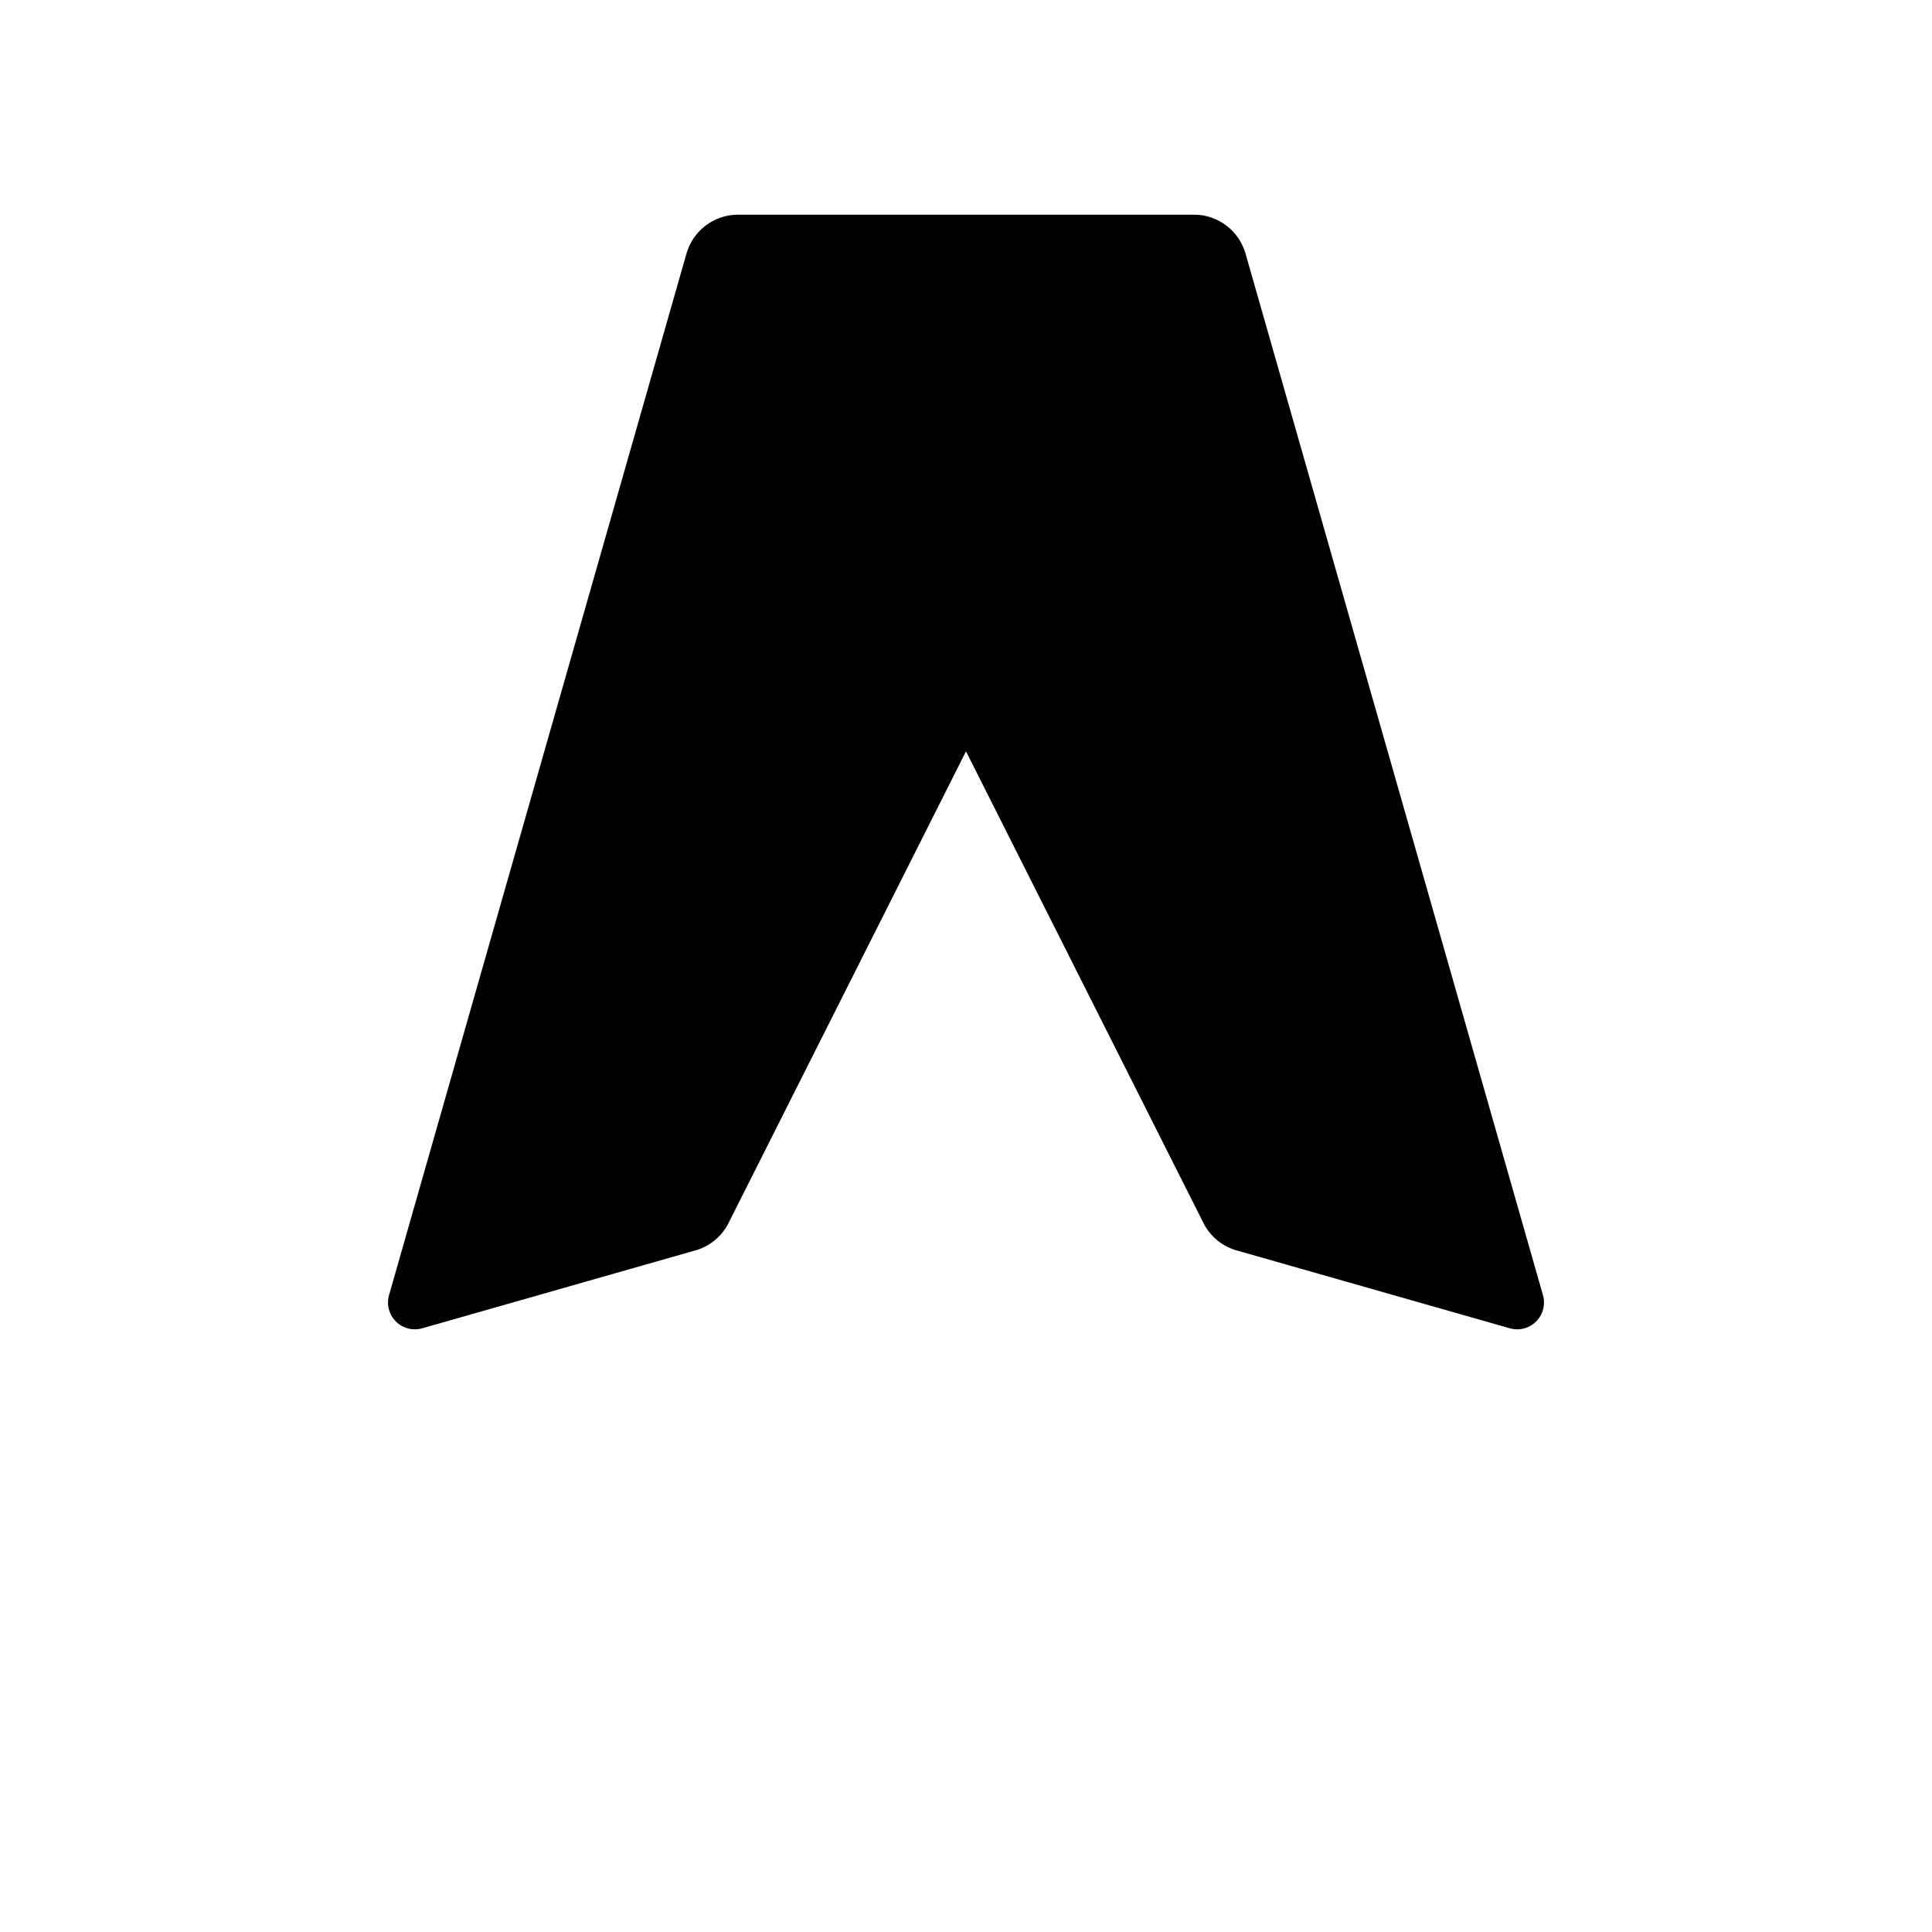
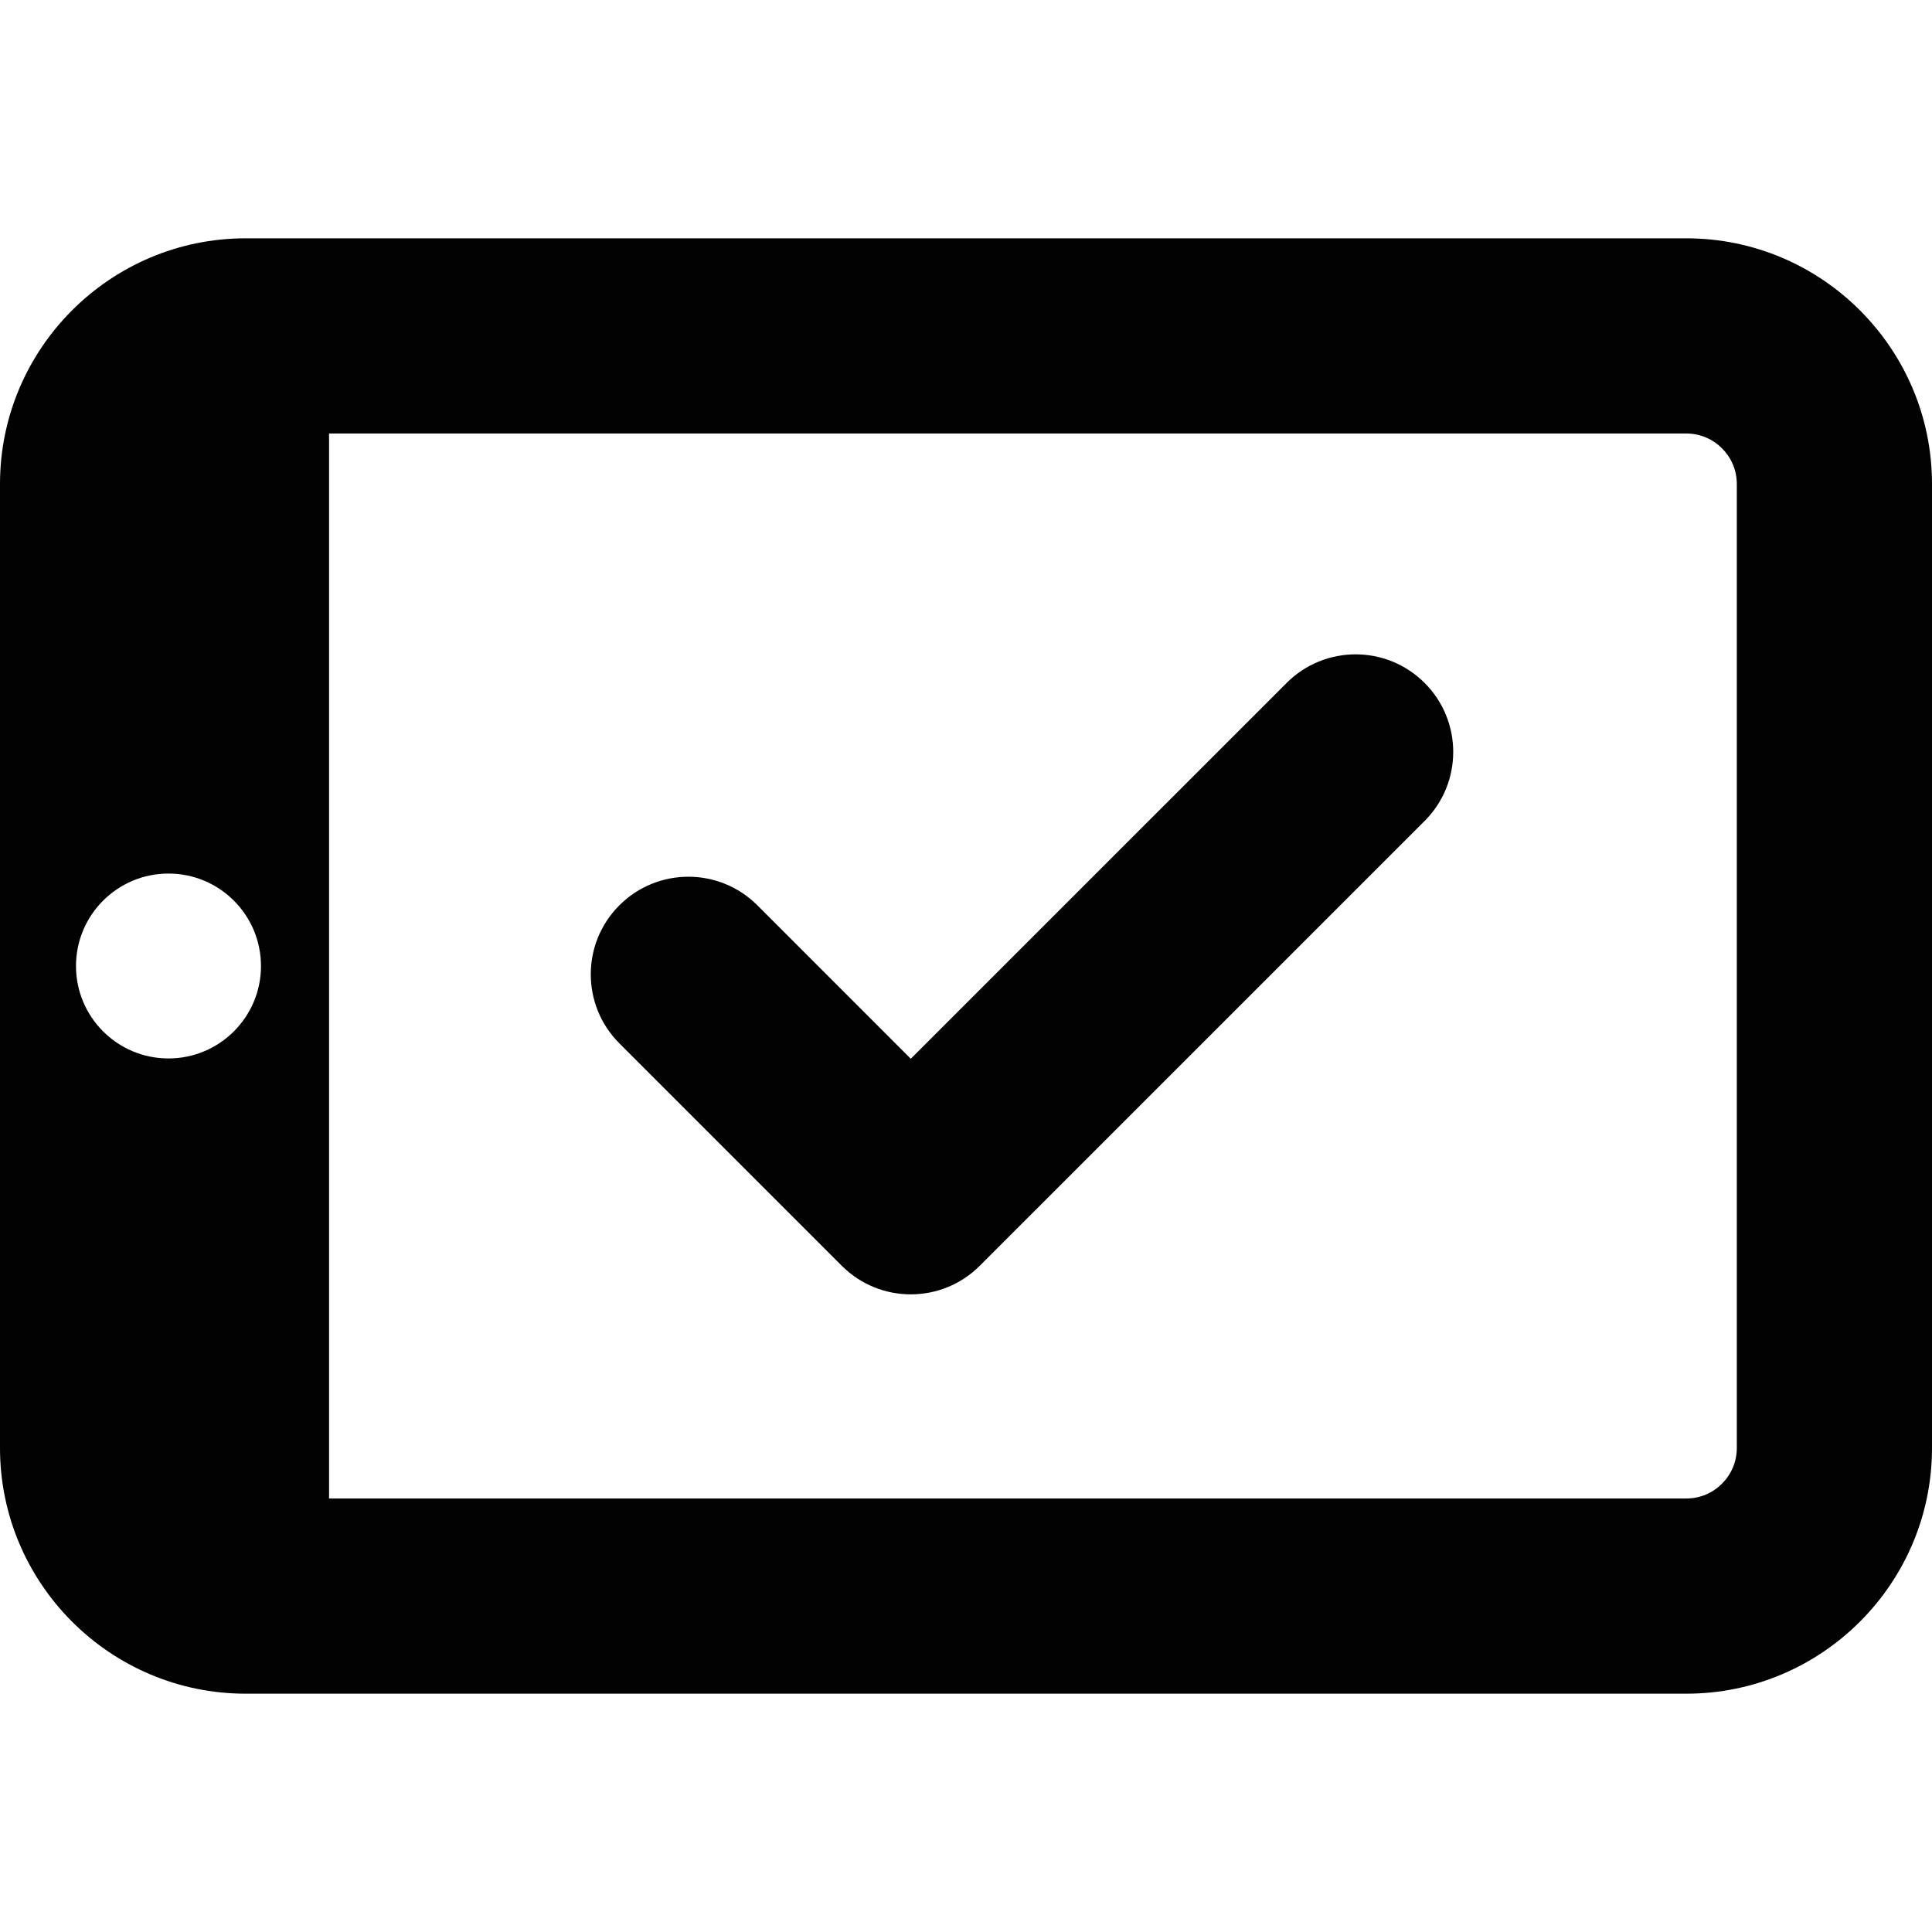
- <svg xmlns="http://www.w3.org/2000/svg" fill="none" viewBox="0 0 36 36">
-   <path fill="#000" d="M22.25 4h-8.5a1 1 0 0 0-.96.73l-5.54 19.4a.5.5 0 0 0 .62.62l5.05-1.44a1 1 0 0 0 .67-.55L18 14l4.41 8.76a1 1 0 0 0 .67.55l5.05 1.44a.5.5 0 0 0 .62-.62l-5.54-19.4a1 1 0 0 0-.96-.73Z" />
+ <svg xmlns="http://www.w3.org/2000/svg" viewBox="0 0 467.01 467.01" fill="currentColor">
+   <style>svg { color: #020202; } @media (prefers-color-scheme: dark) { svg { color: #ffffff; } }</style>
+   <path d="M407.619 57.606H59.392C26.639 57.606 0 84.252 0 116.995v233.017c0 32.745 26.639 59.392 59.392 59.392h348.227c32.753 0 59.392-26.646 59.392-59.392V116.995c-.001-32.743-26.639-59.389-59.389-59.389M40.73 211.158c12.341 0 22.354 10.015 22.354 22.362 0 12.317-10.014 22.331-22.354 22.331-12.355 0-22.36-10.014-22.36-22.331 0-12.348 10.005-22.362 22.36-22.362m379.099 138.855c0 6.728-5.475 12.21-12.21 12.21H79.541V104.786h328.078c6.736 0 12.21 5.482 12.21 12.209z" />
+   <path d="m311.008 165.084-90.853 90.844-37.083-37.091c-9.199-9.215-24.143-9.215-33.358 0s-9.214 24.144 0 33.358l53.763 53.771a23.586 23.586 0 0 0 33.359 0l107.532-107.525c9.215-9.214 9.215-24.143 0-33.357-9.218-9.217-24.146-9.217-33.36 0" />
</svg>
